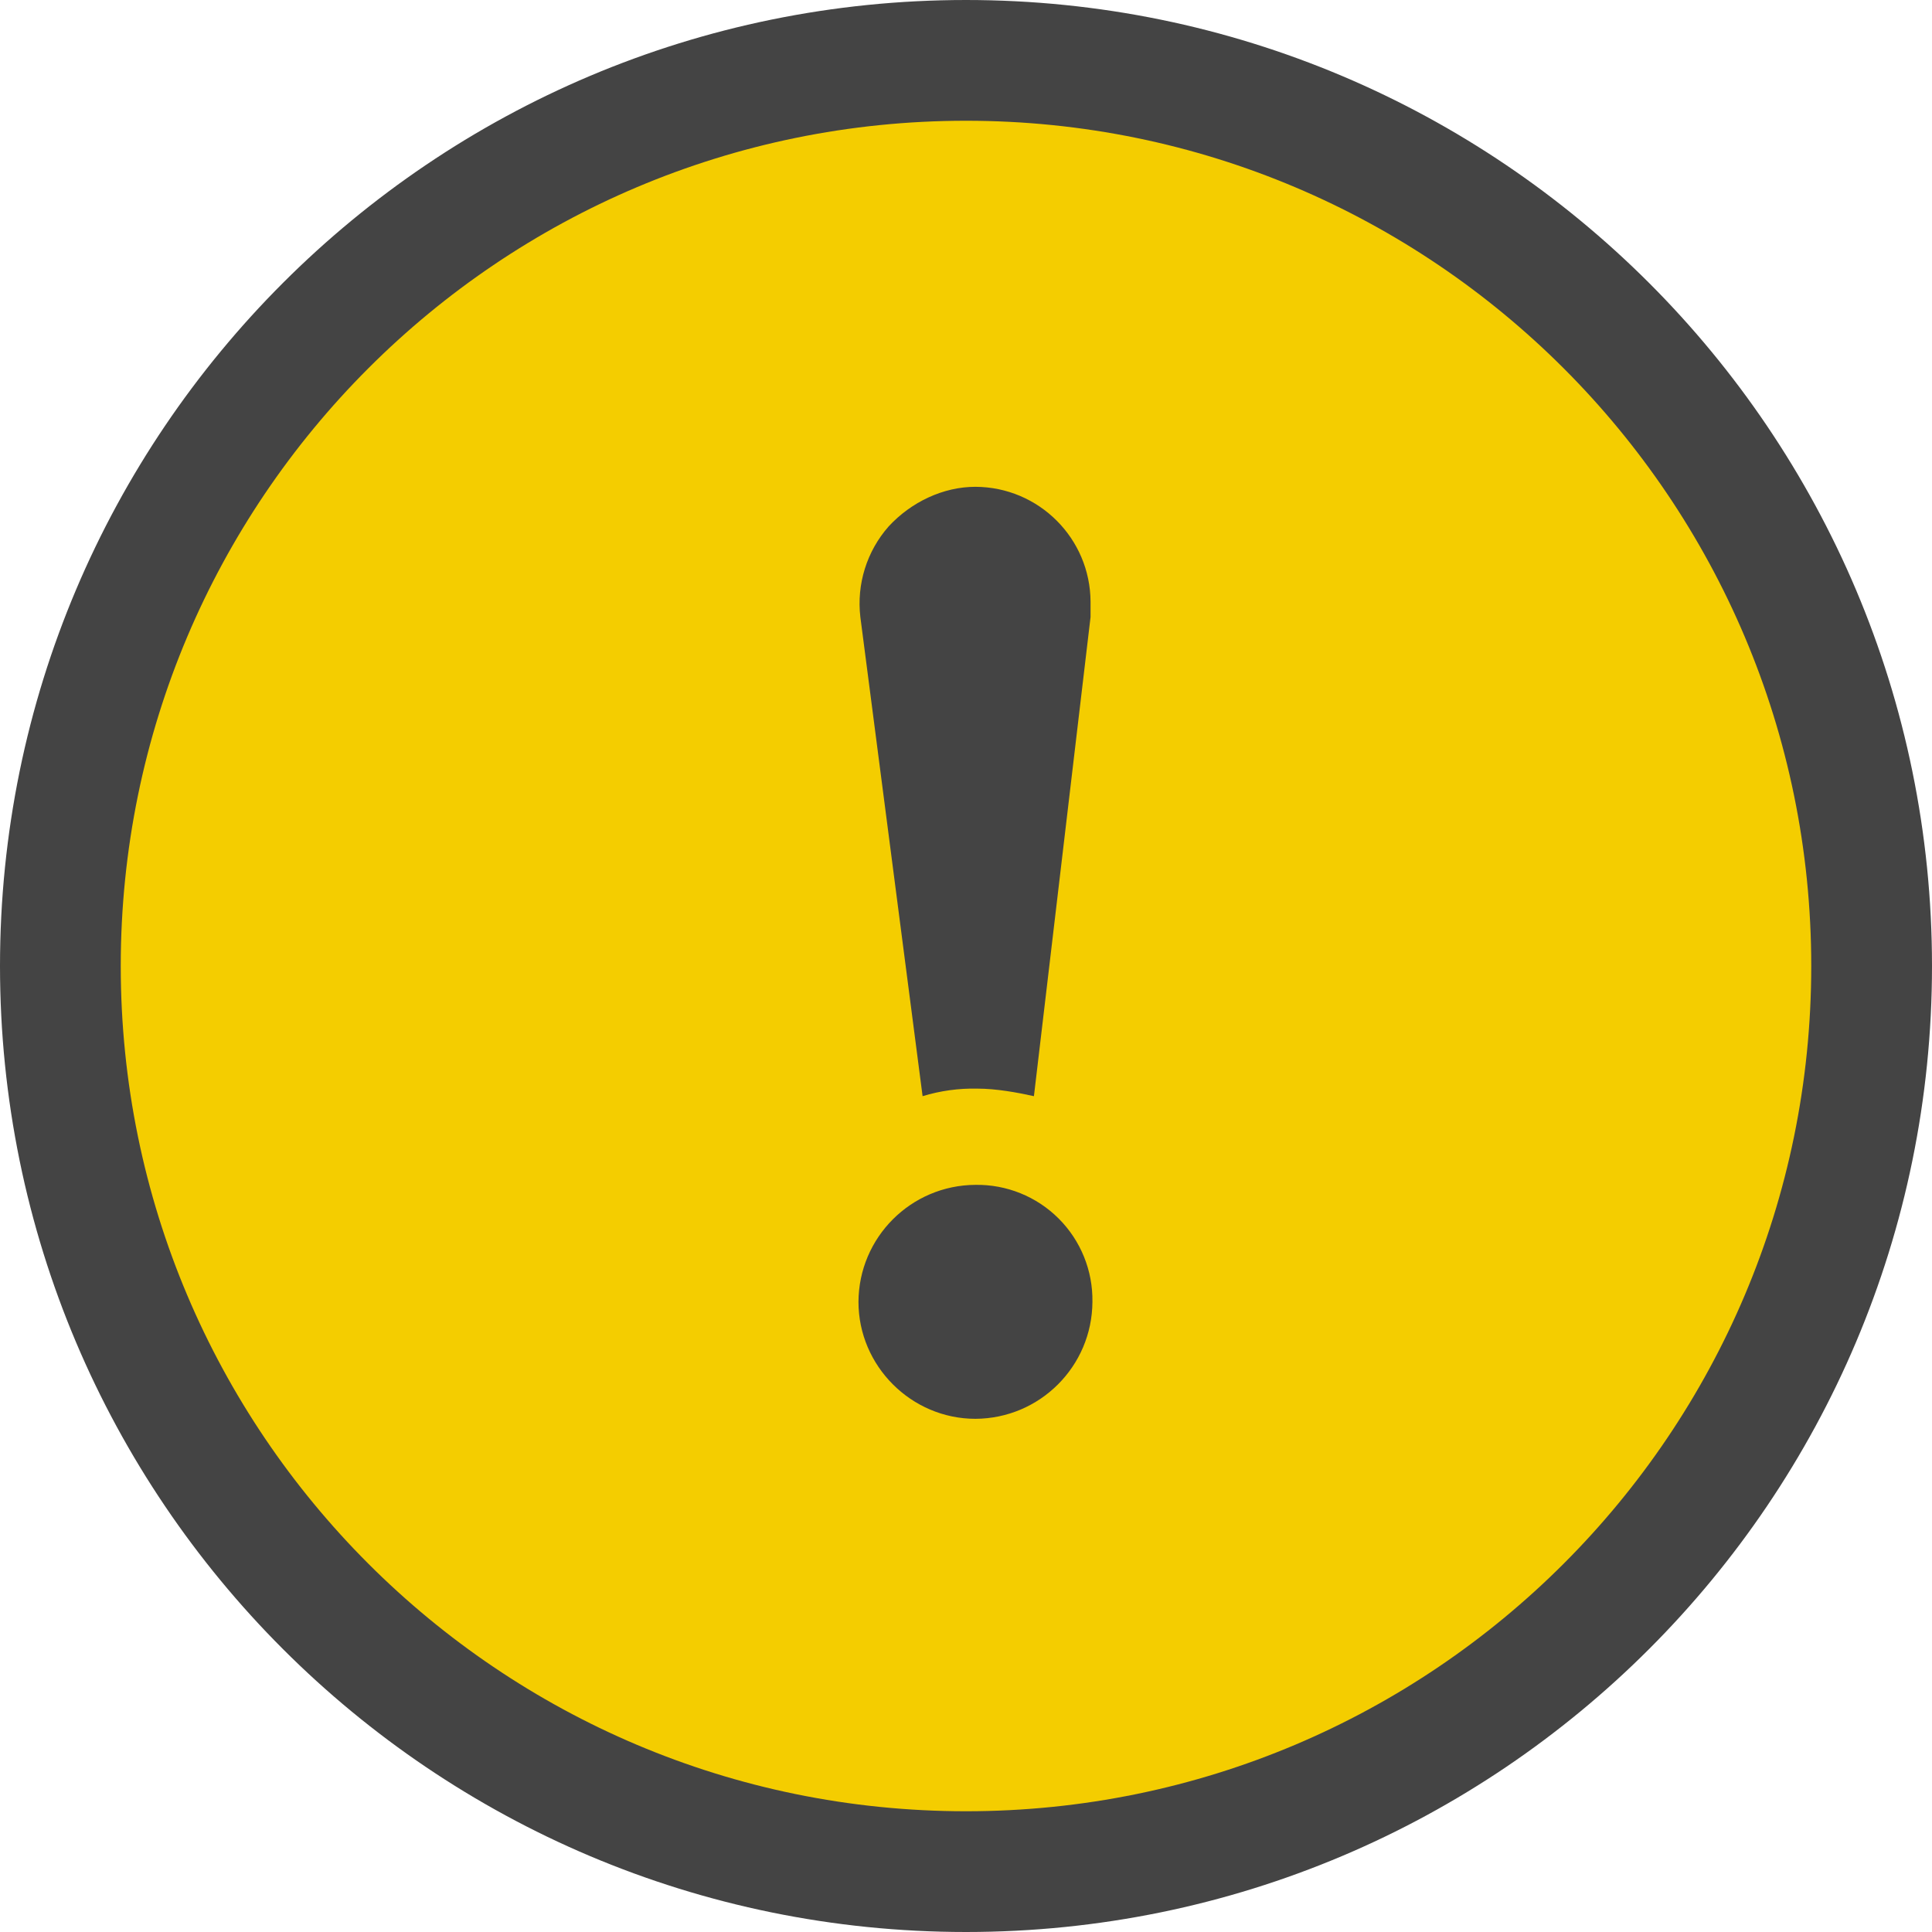
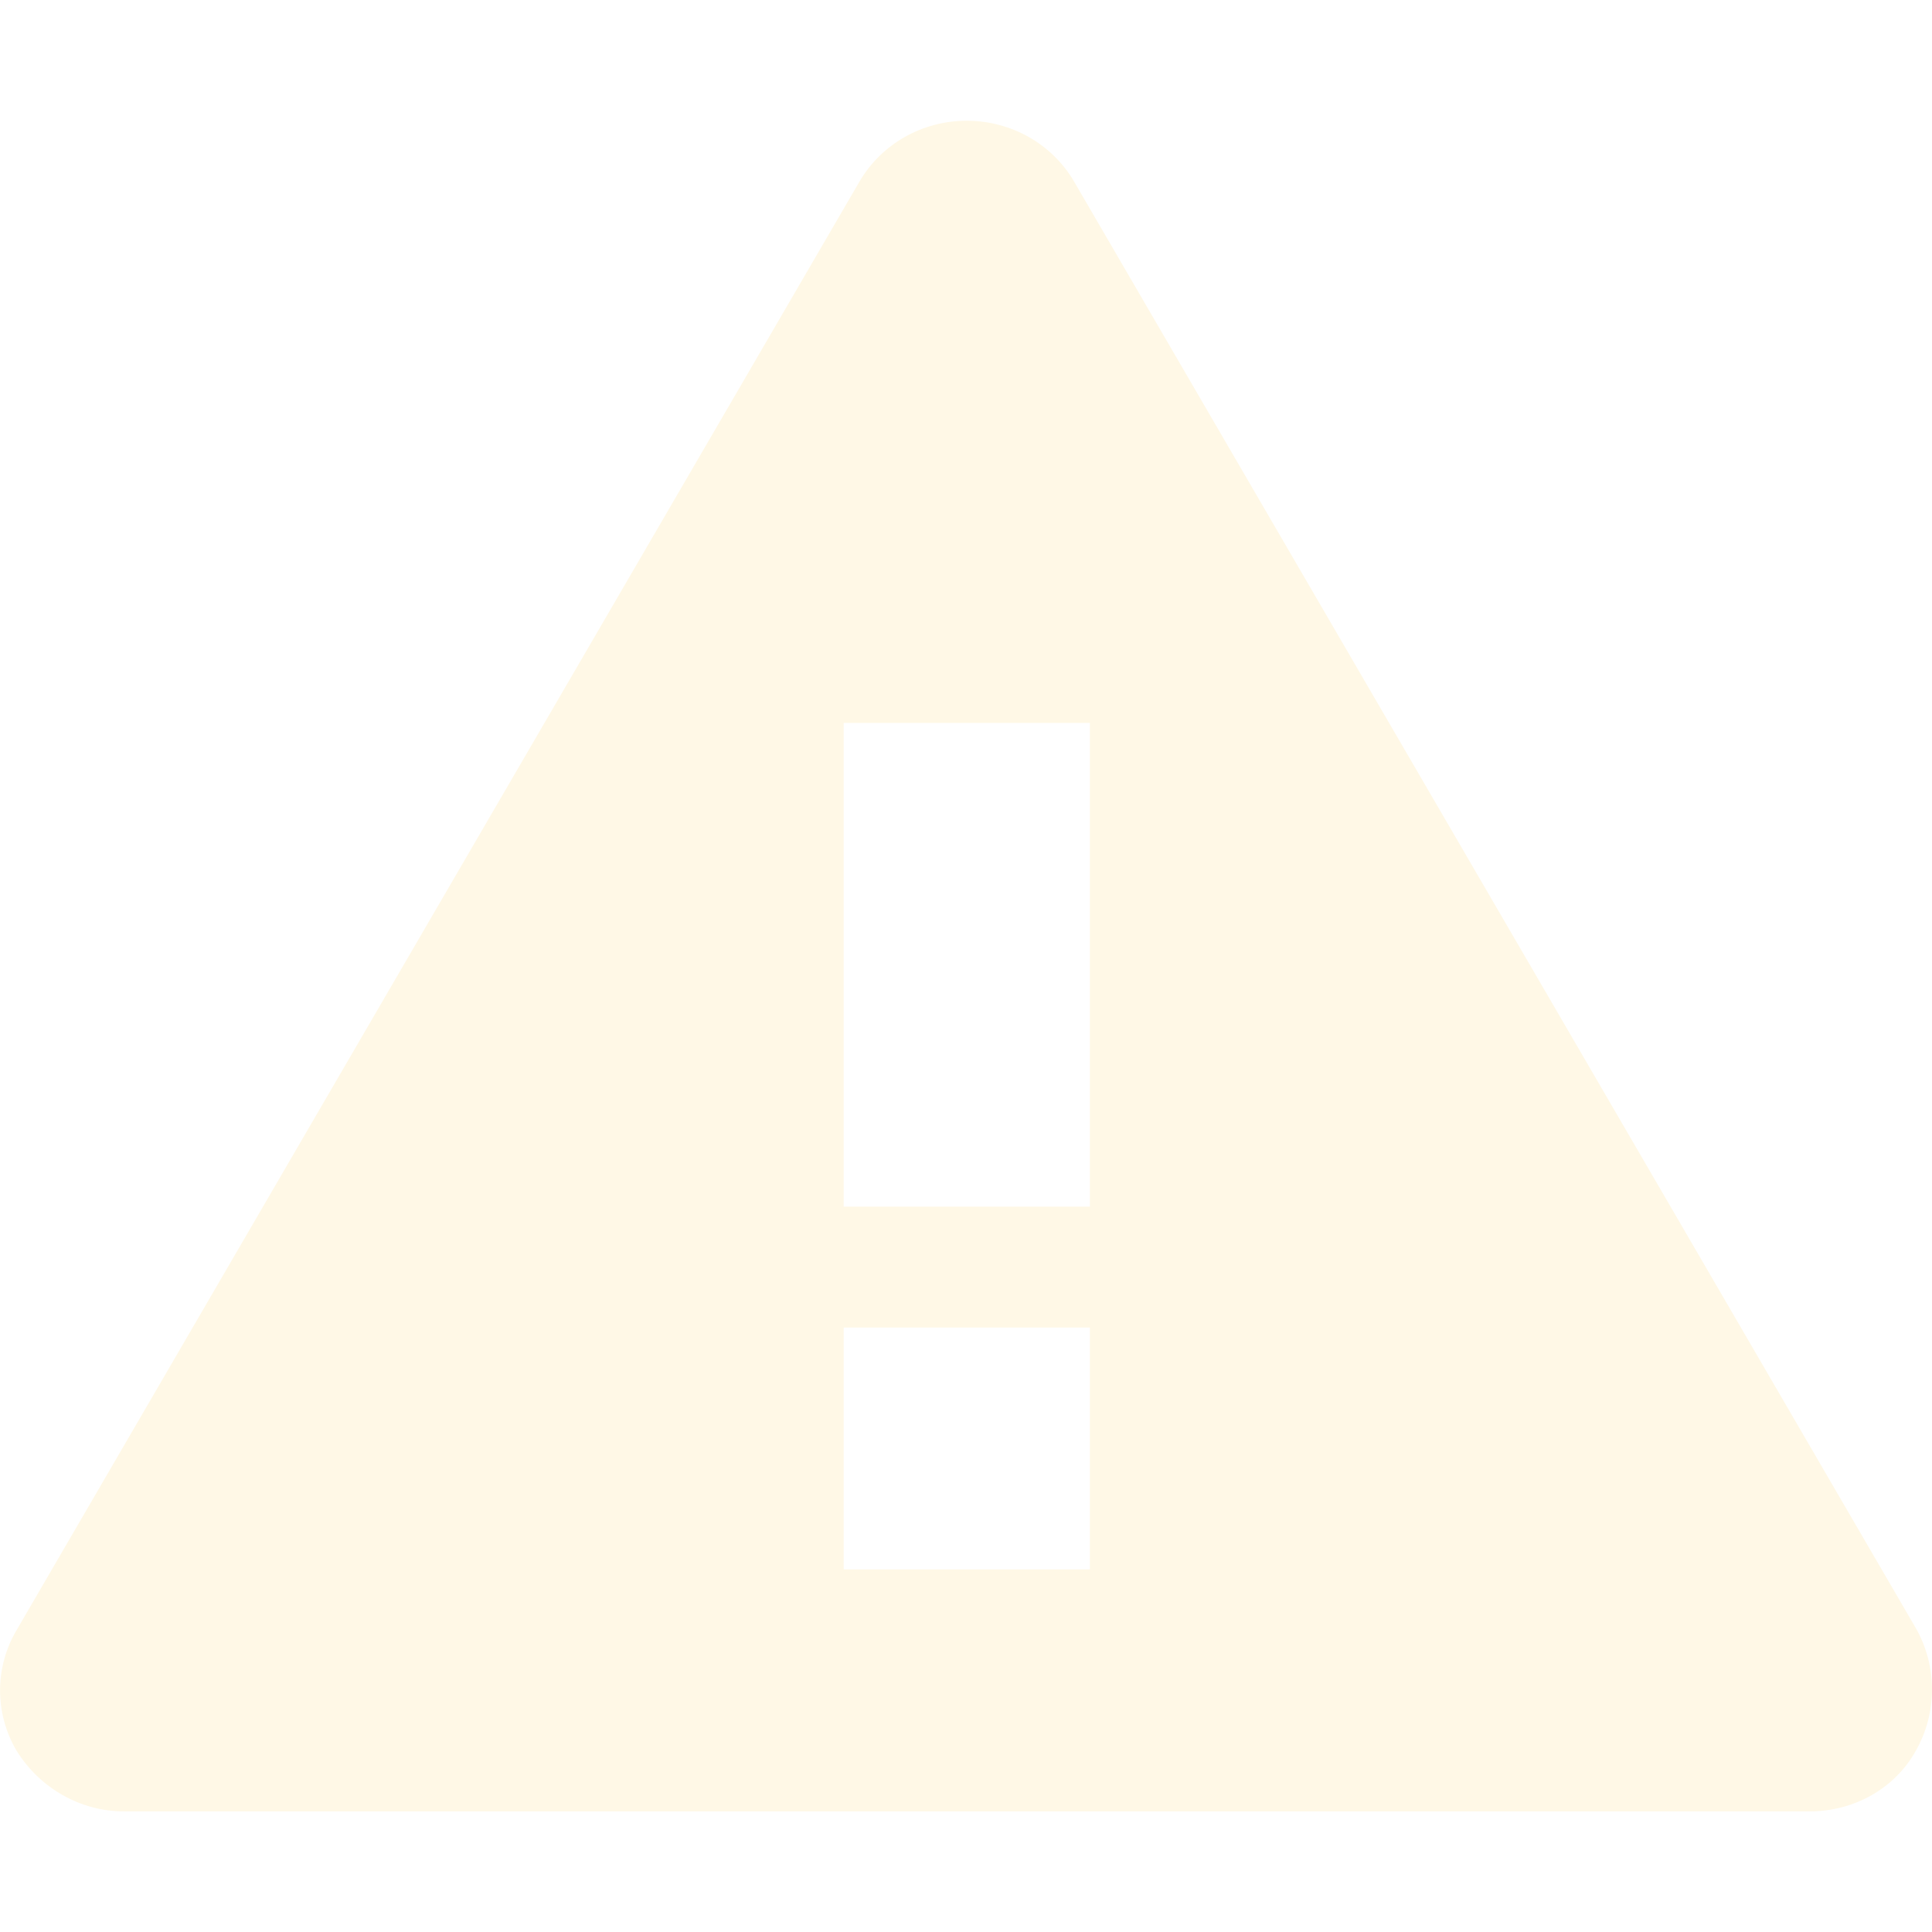
- <svg xmlns="http://www.w3.org/2000/svg" width="25" height="25" viewBox="0 0 32 32">
-   <g transform="translate(1 1)" fill="none">
-     <circle stroke="#444" stroke-width="2" fill="#f4cd00" cx="15" cy="15" r="15" />
-     <path d="M14.281 17.156a2.89 2.89 0 0 1 .906-.125c.313 0 .657.063.938.125l.938-7.937v-.25a1.914 1.914 0 0 0-1.907-1.906c-.531 0-1.062.25-1.437.656a1.93 1.93 0 0 0-.469 1.5l1.031 7.937zm.875 1.469a1.947 1.947 0 0 0-1.937 1.938c0 1.062.875 1.937 1.937 1.937a1.947 1.947 0 0 0 1.938-1.938 1.908 1.908 0 0 0-1.938-1.937z" fill="#444" />
-   </g>
+ <svg xmlns="http://www.w3.org/2000/svg" viewBox="0 0 16 16">
+   <path fill="#fff8e6" fill-rule="evenodd" d="M8.893 1.5c-.183-.31-.52-.5-.887-.5s-.703.19-.886.5L.138 13.499a.98.98 0 0 0 0 1.001c.193.31.53.501.886.501h13.964c.367 0 .704-.19.877-.5a1.03 1.03 0 0 0 .01-1.002L8.893 1.5zm.133 11.497H6.987v-2.003h2.039v2.003zm0-3.004H6.987V5.987h2.039v4.006z" />
</svg>
